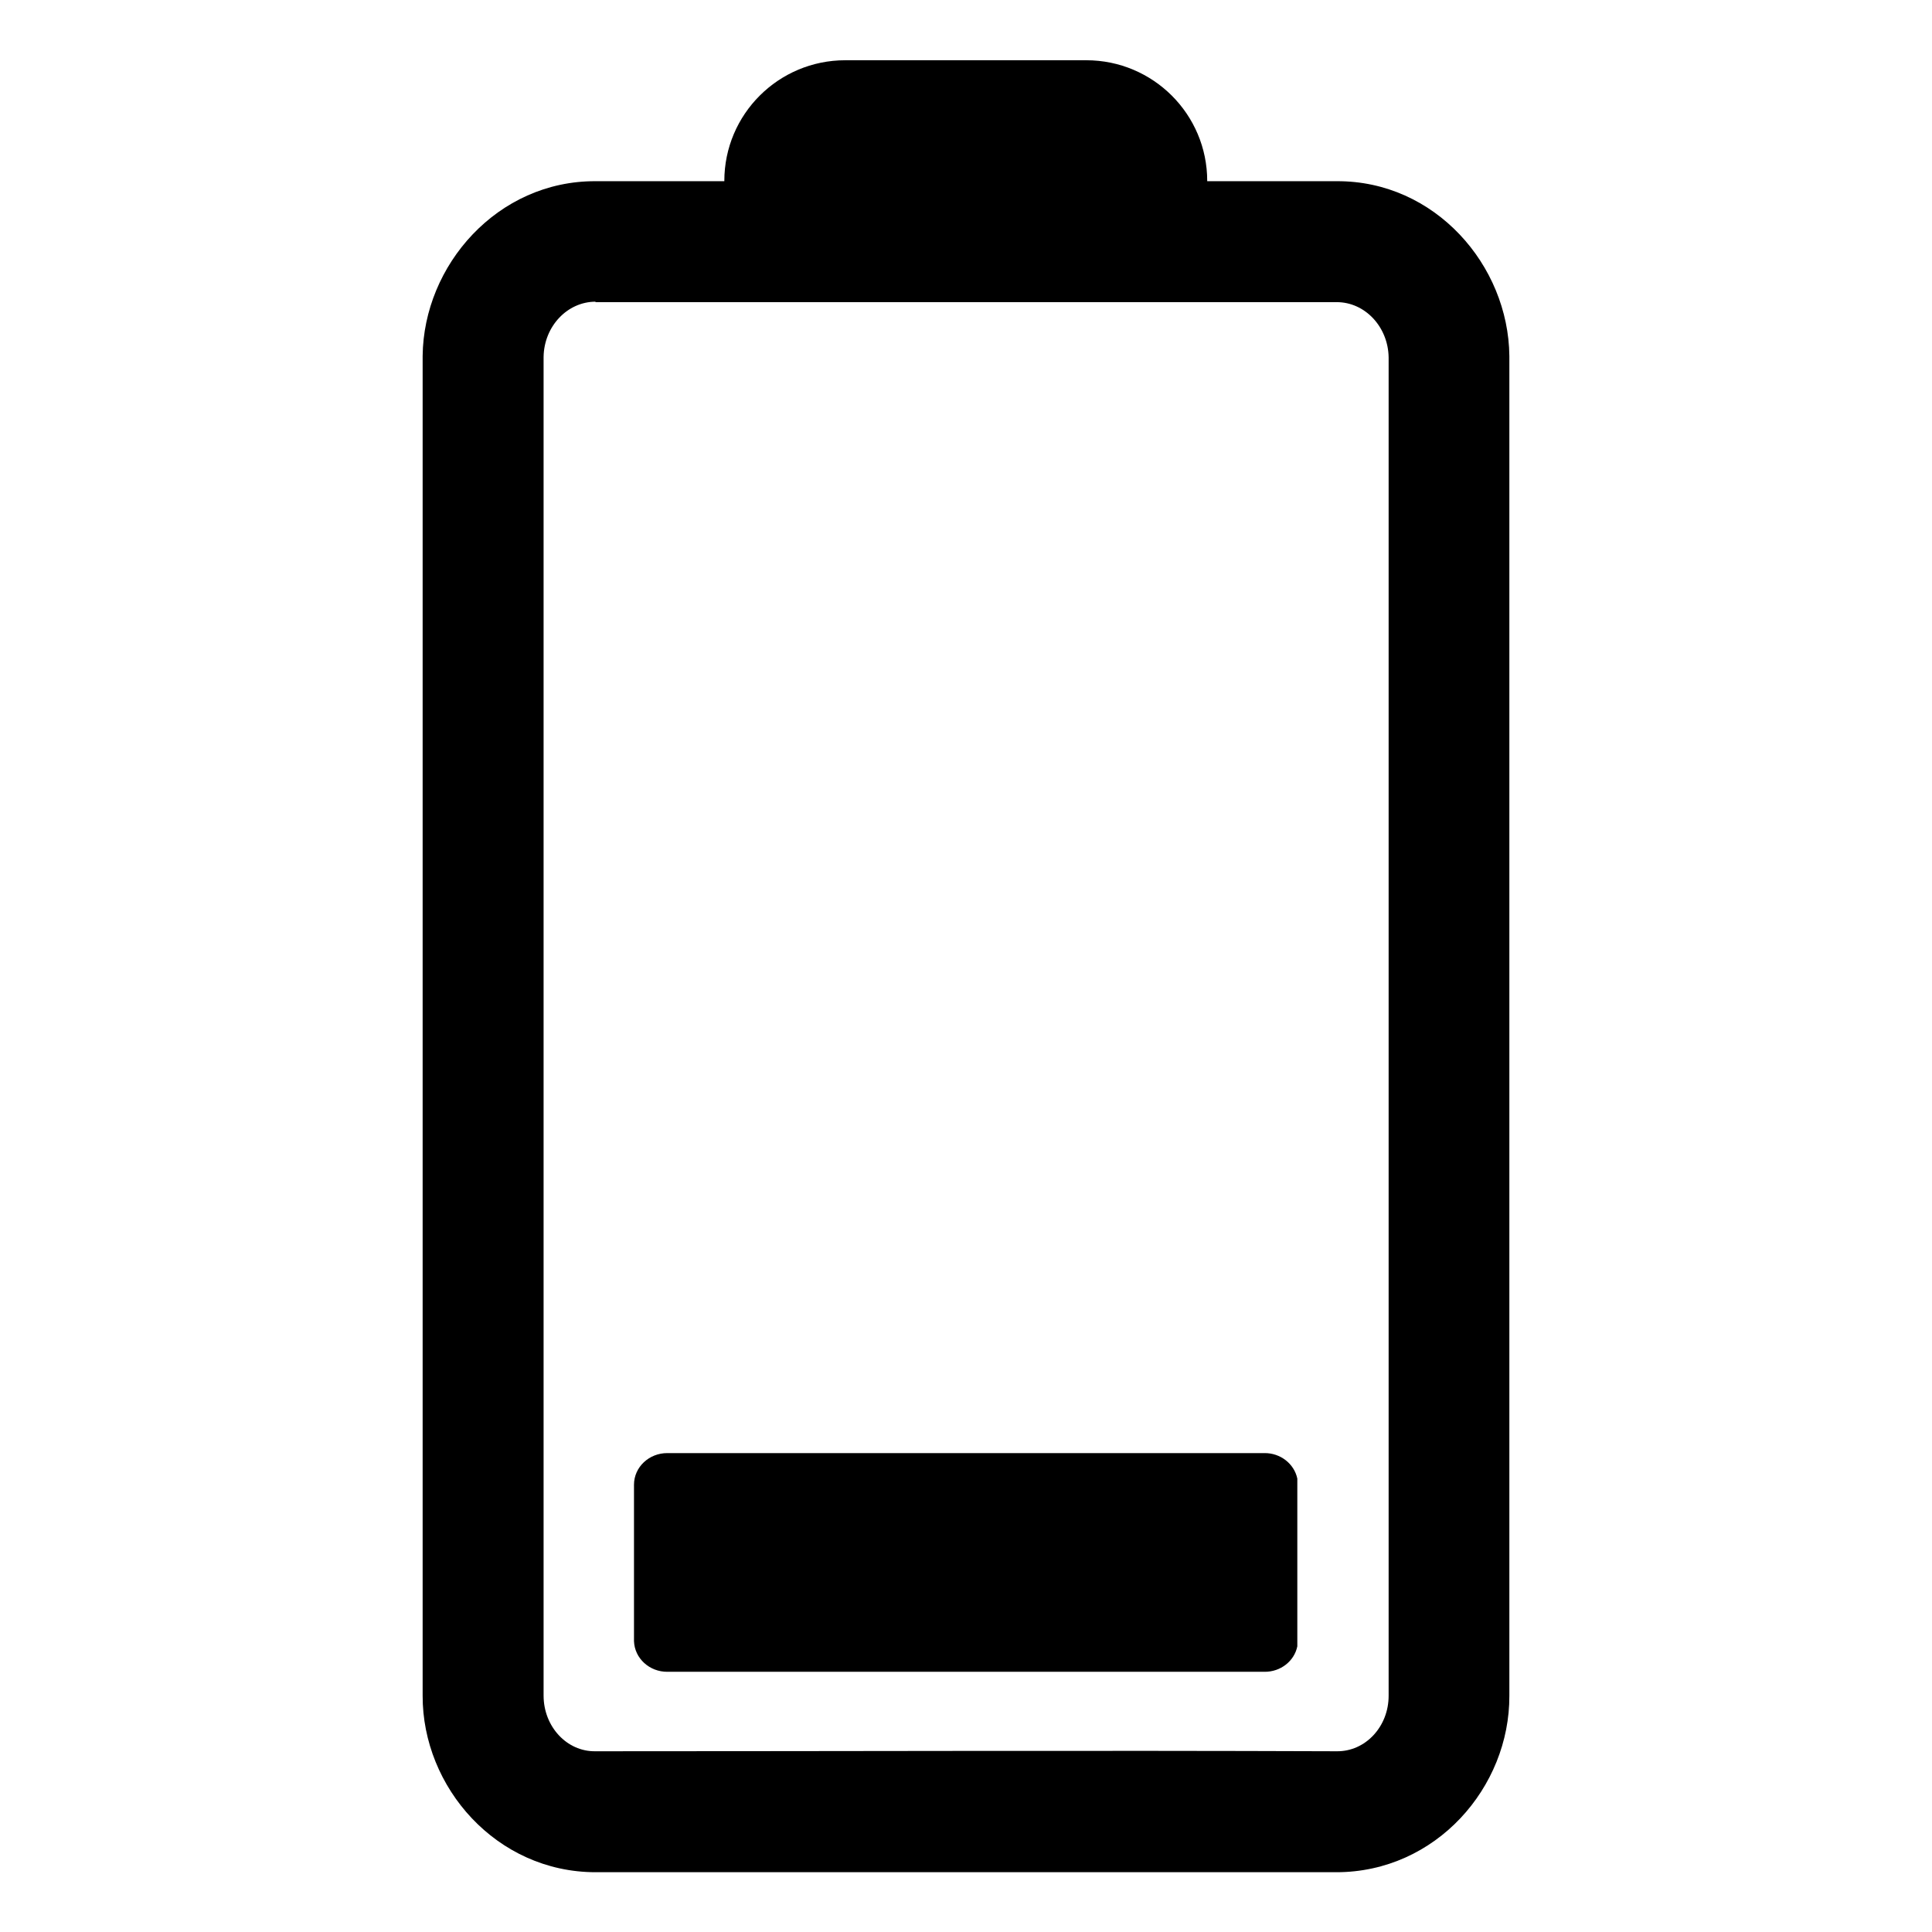
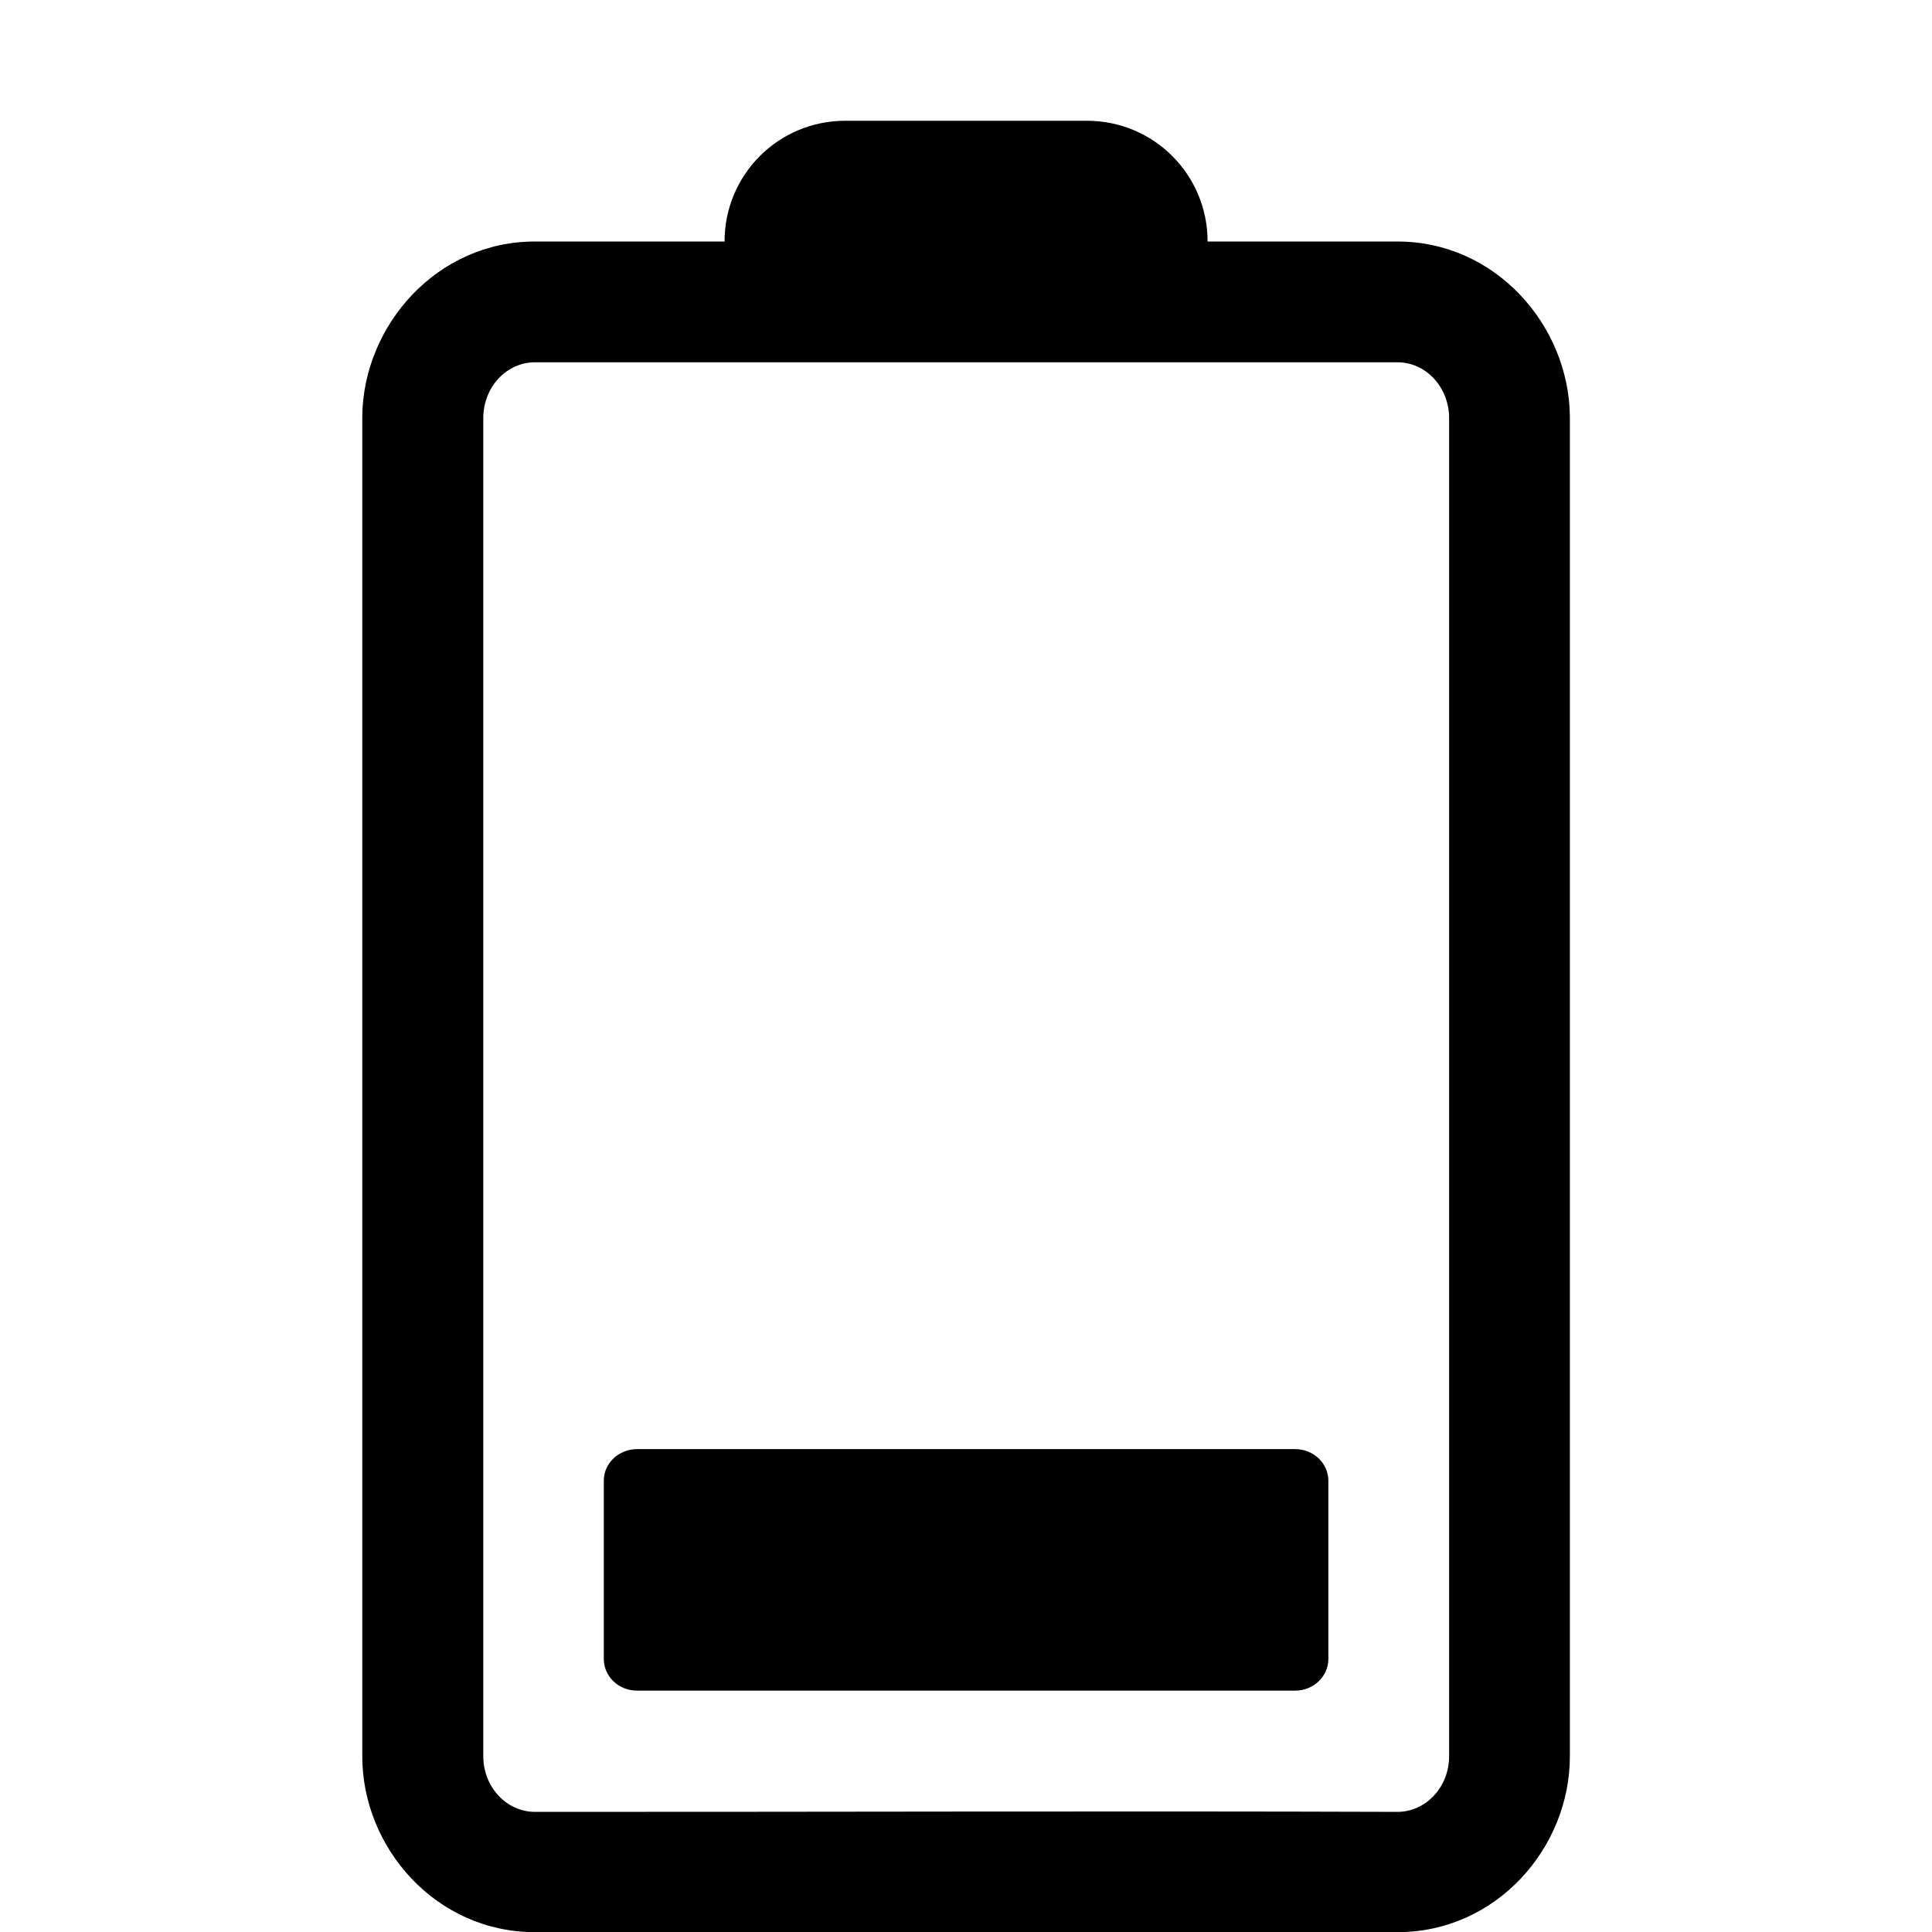
<svg xmlns="http://www.w3.org/2000/svg" id="svg8" version="1.1" viewBox="0 0 4.233 4.233" height="16" width="16">
  <defs id="defs2" />
  <g id="g1156" style="display:inline">
    <g id="g838">
-       <path id="path844" style="color:#000000;font-style:normal;font-variant:normal;font-weight:normal;font-stretch:normal;font-size:medium;line-height:normal;font-family:sans-serif;font-variant-ligatures:normal;font-variant-position:normal;font-variant-caps:normal;font-variant-numeric:normal;font-variant-alternates:normal;font-variant-east-asian:normal;font-feature-settings:normal;font-variation-settings:normal;text-indent:0;text-align:start;text-decoration:none;text-decoration-line:none;text-decoration-style:solid;text-decoration-color:#000000;letter-spacing:normal;word-spacing:normal;text-transform:none;writing-mode:lr-tb;direction:ltr;text-orientation:mixed;dominant-baseline:auto;baseline-shift:baseline;text-anchor:start;white-space:normal;shape-padding:0;shape-margin:0;inline-size:0;clip-rule:nonzero;display:inline;overflow:visible;visibility:visible;isolation:auto;mix-blend-mode:normal;color-interpolation:sRGB;color-interpolation-filters:linearRGB;solid-color:#000000;solid-opacity:1;vector-effect:none;fill:#000000;fill-opacity:1;fill-rule:nonzero;stroke:none;stroke-width:4.058;stroke-linecap:round;stroke-linejoin:round;stroke-miterlimit:4;stroke-dasharray:none;stroke-dashoffset:0;stroke-opacity:1;paint-order:stroke markers fill;color-rendering:auto;image-rendering:auto;shape-rendering:auto;text-rendering:auto;enable-background:accumulate;stop-color:#000000" d="M 5.527,12.033 C 5.375,12.032 5.25,12.149 5.25,12.295 c 0,0.432 0,0.863 0,1.295 0.005,0.143 0.128,0.255 0.277,0.254 h 4.945 c 0.132,9.59e-4 0.246,-0.088 0.271,-0.211 0,-0.463 0,-0.926 0,-1.389 -0.026,-0.123 -0.14,-0.212 -0.271,-0.211 z" transform="scale(0.2645833)" />
-       <g id="g851">
-         <path id="path889" style="color:#000000;font-style:normal;font-variant:normal;font-weight:normal;font-stretch:normal;font-size:medium;line-height:normal;font-family:sans-serif;font-variant-ligatures:normal;font-variant-position:normal;font-variant-caps:normal;font-variant-numeric:normal;font-variant-alternates:normal;font-variant-east-asian:normal;font-feature-settings:normal;font-variation-settings:normal;text-indent:0;text-align:start;text-decoration:none;text-decoration-line:none;text-decoration-style:solid;text-decoration-color:#000000;letter-spacing:normal;word-spacing:normal;text-transform:none;writing-mode:lr-tb;direction:ltr;text-orientation:mixed;dominant-baseline:auto;baseline-shift:baseline;text-anchor:start;white-space:normal;shape-padding:0;shape-margin:0;inline-size:0;clip-rule:nonzero;display:inline;overflow:visible;visibility:visible;isolation:auto;mix-blend-mode:normal;color-interpolation:sRGB;color-interpolation-filters:linearRGB;solid-color:#000000;solid-opacity:1;vector-effect:none;fill:#000000;fill-opacity:1;fill-rule:nonzero;stroke:none;stroke-width:1;stroke-linecap:round;stroke-linejoin:round;stroke-miterlimit:4;stroke-dasharray:none;stroke-dashoffset:0;stroke-opacity:1;paint-order:stroke markers fill;color-rendering:auto;image-rendering:auto;shape-rendering:auto;text-rendering:auto;enable-background:accumulate;stop-color:#000000" d="M 1.305,0.397 C 1.09,0.396 0.928,0.581 0.926,0.78 c -2.7e-6,6.8791e-4 -2.7e-6,0.001 0,0.002 V 3.715 c -7.144e-4,0.201 0.162,0.387 0.379,0.387 0.541,0 1.082,0 1.623,0 C 3.146,4.102 3.308,3.916 3.307,3.715 V 0.782 c 2.7e-6,-6.8791e-4 2.7e-6,-0.001 0,-0.002 C 3.305,0.581 3.144,0.396 2.929,0.397 c -0.541,0 -1.082,0 -1.623,0 z m -5.16e-4,0.265 c 0.541,0 1.083,0 1.624,0 0.062,-2.6003e-4 0.113,0.054 0.114,0.121 V 3.715 c 2.402e-4,0.068 -0.051,0.123 -0.114,0.122 -0.542,-0.002 -1.082,0 -1.624,0 C 1.242,3.838 1.191,3.783 1.191,3.715 V 0.782 C 1.192,0.715 1.243,0.661 1.305,0.661 Z" />
-         <rect style="opacity:1;fill:#000000;stroke:none;stroke-width:0.544;stroke-linecap:round;stroke-linejoin:round;stroke-miterlimit:4;stroke-dasharray:none;paint-order:normal" id="rect832" width="1.058" height="0.529" x="1.587" y="0.132" ry="0.265" />
-       </g>
+       <path id="path898" style="color:#000000;font-style:normal;font-variant:normal;font-weight:normal;font-stretch:normal;font-size:medium;line-height:normal;font-family:sans-serif;font-variant-ligatures:normal;font-variant-position:normal;font-variant-caps:normal;font-variant-numeric:normal;font-variant-alternates:normal;font-variant-east-asian:normal;font-feature-settings:normal;font-variation-settings:normal;text-indent:0;text-align:start;text-decoration:none;text-decoration-line:none;text-decoration-style:solid;text-decoration-color:#000000;letter-spacing:normal;word-spacing:normal;text-transform:none;writing-mode:lr-tb;direction:ltr;text-orientation:mixed;dominant-baseline:auto;baseline-shift:baseline;text-anchor:start;white-space:normal;shape-padding:0;shape-margin:0;inline-size:0;clip-rule:nonzero;display:inline;overflow:visible;visibility:visible;isolation:auto;mix-blend-mode:normal;color-interpolation:sRGB;color-interpolation-filters:linearRGB;solid-color:#000000;solid-opacity:1;vector-effect:none;fill:#000000;fill-opacity:1;fill-rule:nonzero;stroke:none;stroke-width:4.058;stroke-linecap:round;stroke-linejoin:round;stroke-miterlimit:4;stroke-dasharray:none;stroke-dashoffset:0;stroke-opacity:1;paint-order:stroke markers fill;color-rendering:auto;image-rendering:auto;shape-rendering:auto;text-rendering:auto;enable-background:accumulate;stop-color:#000000" d="M 5.277,12 C 5.125,11.999 5,12.116 5,12.262 5,12.754 5,13.246 5,13.738 5,13.884 5.125,14.001 5.277,14 H 10.723 C 10.875,14.001 11,13.884 11,13.738 11,13.246 11,12.754 11,12.262 11,12.116 10.875,11.999 10.723,12 Z" transform="scale(0.2645833)" />
+       <path id="path866" style="color:#000000;font-style:normal;font-variant:normal;font-weight:normal;font-stretch:normal;font-size:medium;line-height:normal;font-family:sans-serif;font-variant-ligatures:normal;font-variant-position:normal;font-variant-caps:normal;font-variant-numeric:normal;font-variant-alternates:normal;font-variant-east-asian:normal;font-feature-settings:normal;font-variation-settings:normal;text-indent:0;text-align:start;text-decoration:none;text-decoration-line:none;text-decoration-style:solid;text-decoration-color:#000000;letter-spacing:normal;word-spacing:normal;text-transform:none;writing-mode:lr-tb;direction:ltr;text-orientation:mixed;dominant-baseline:auto;baseline-shift:baseline;text-anchor:start;white-space:normal;shape-padding:0;shape-margin:0;inline-size:0;clip-rule:nonzero;display:inline;overflow:visible;visibility:visible;isolation:auto;mix-blend-mode:normal;color-interpolation:sRGB;color-interpolation-filters:linearRGB;solid-color:#000000;solid-opacity:1;vector-effect:none;fill:#000000;fill-opacity:1;fill-rule:nonzero;stroke:none;stroke-width:3.78;stroke-linecap:round;stroke-linejoin:round;stroke-miterlimit:4;stroke-dasharray:none;stroke-dashoffset:0;stroke-opacity:1;paint-order:stroke markers fill;color-rendering:auto;image-rendering:auto;shape-rendering:auto;text-rendering:auto;enable-background:accumulate;stop-color:#000000" d="M 7 1 C 6.446 1 6 1.446 6 2 L 4.434 2 C 3.619 1.997 3.008 2.694 3 3.447 C 3 3.45 3 3.452 3 3.455 L 3 4 L 3 14.539 C 2.997 15.3 3.611 16.003 4.434 16 L 11.568 16 C 12.391 16.003 13.003 15.3 13 14.539 L 13 3.455 C 13 3.452 13 3.45 13 3.447 C 12.992 2.694 12.383 1.997 11.568 2 L 10 2 C 10 1.446 9.554 1 9 1 L 7 1 z M 4.432 3 L 11.57 3 C 11.806 2.999 11.997 3.203 12 3.457 L 12 14.541 C 12.001 14.797 11.808 15.005 11.57 15.004 C 9.25 14.996 6.753 15.005 4.432 15.004 C 4.194 15.005 4.001 14.797 4.002 14.541 L 4.002 3.457 C 4.005 3.203 4.196 2.999 4.432 3 z " transform="scale(0.2645833)" />
    </g>
  </g>
</svg>
